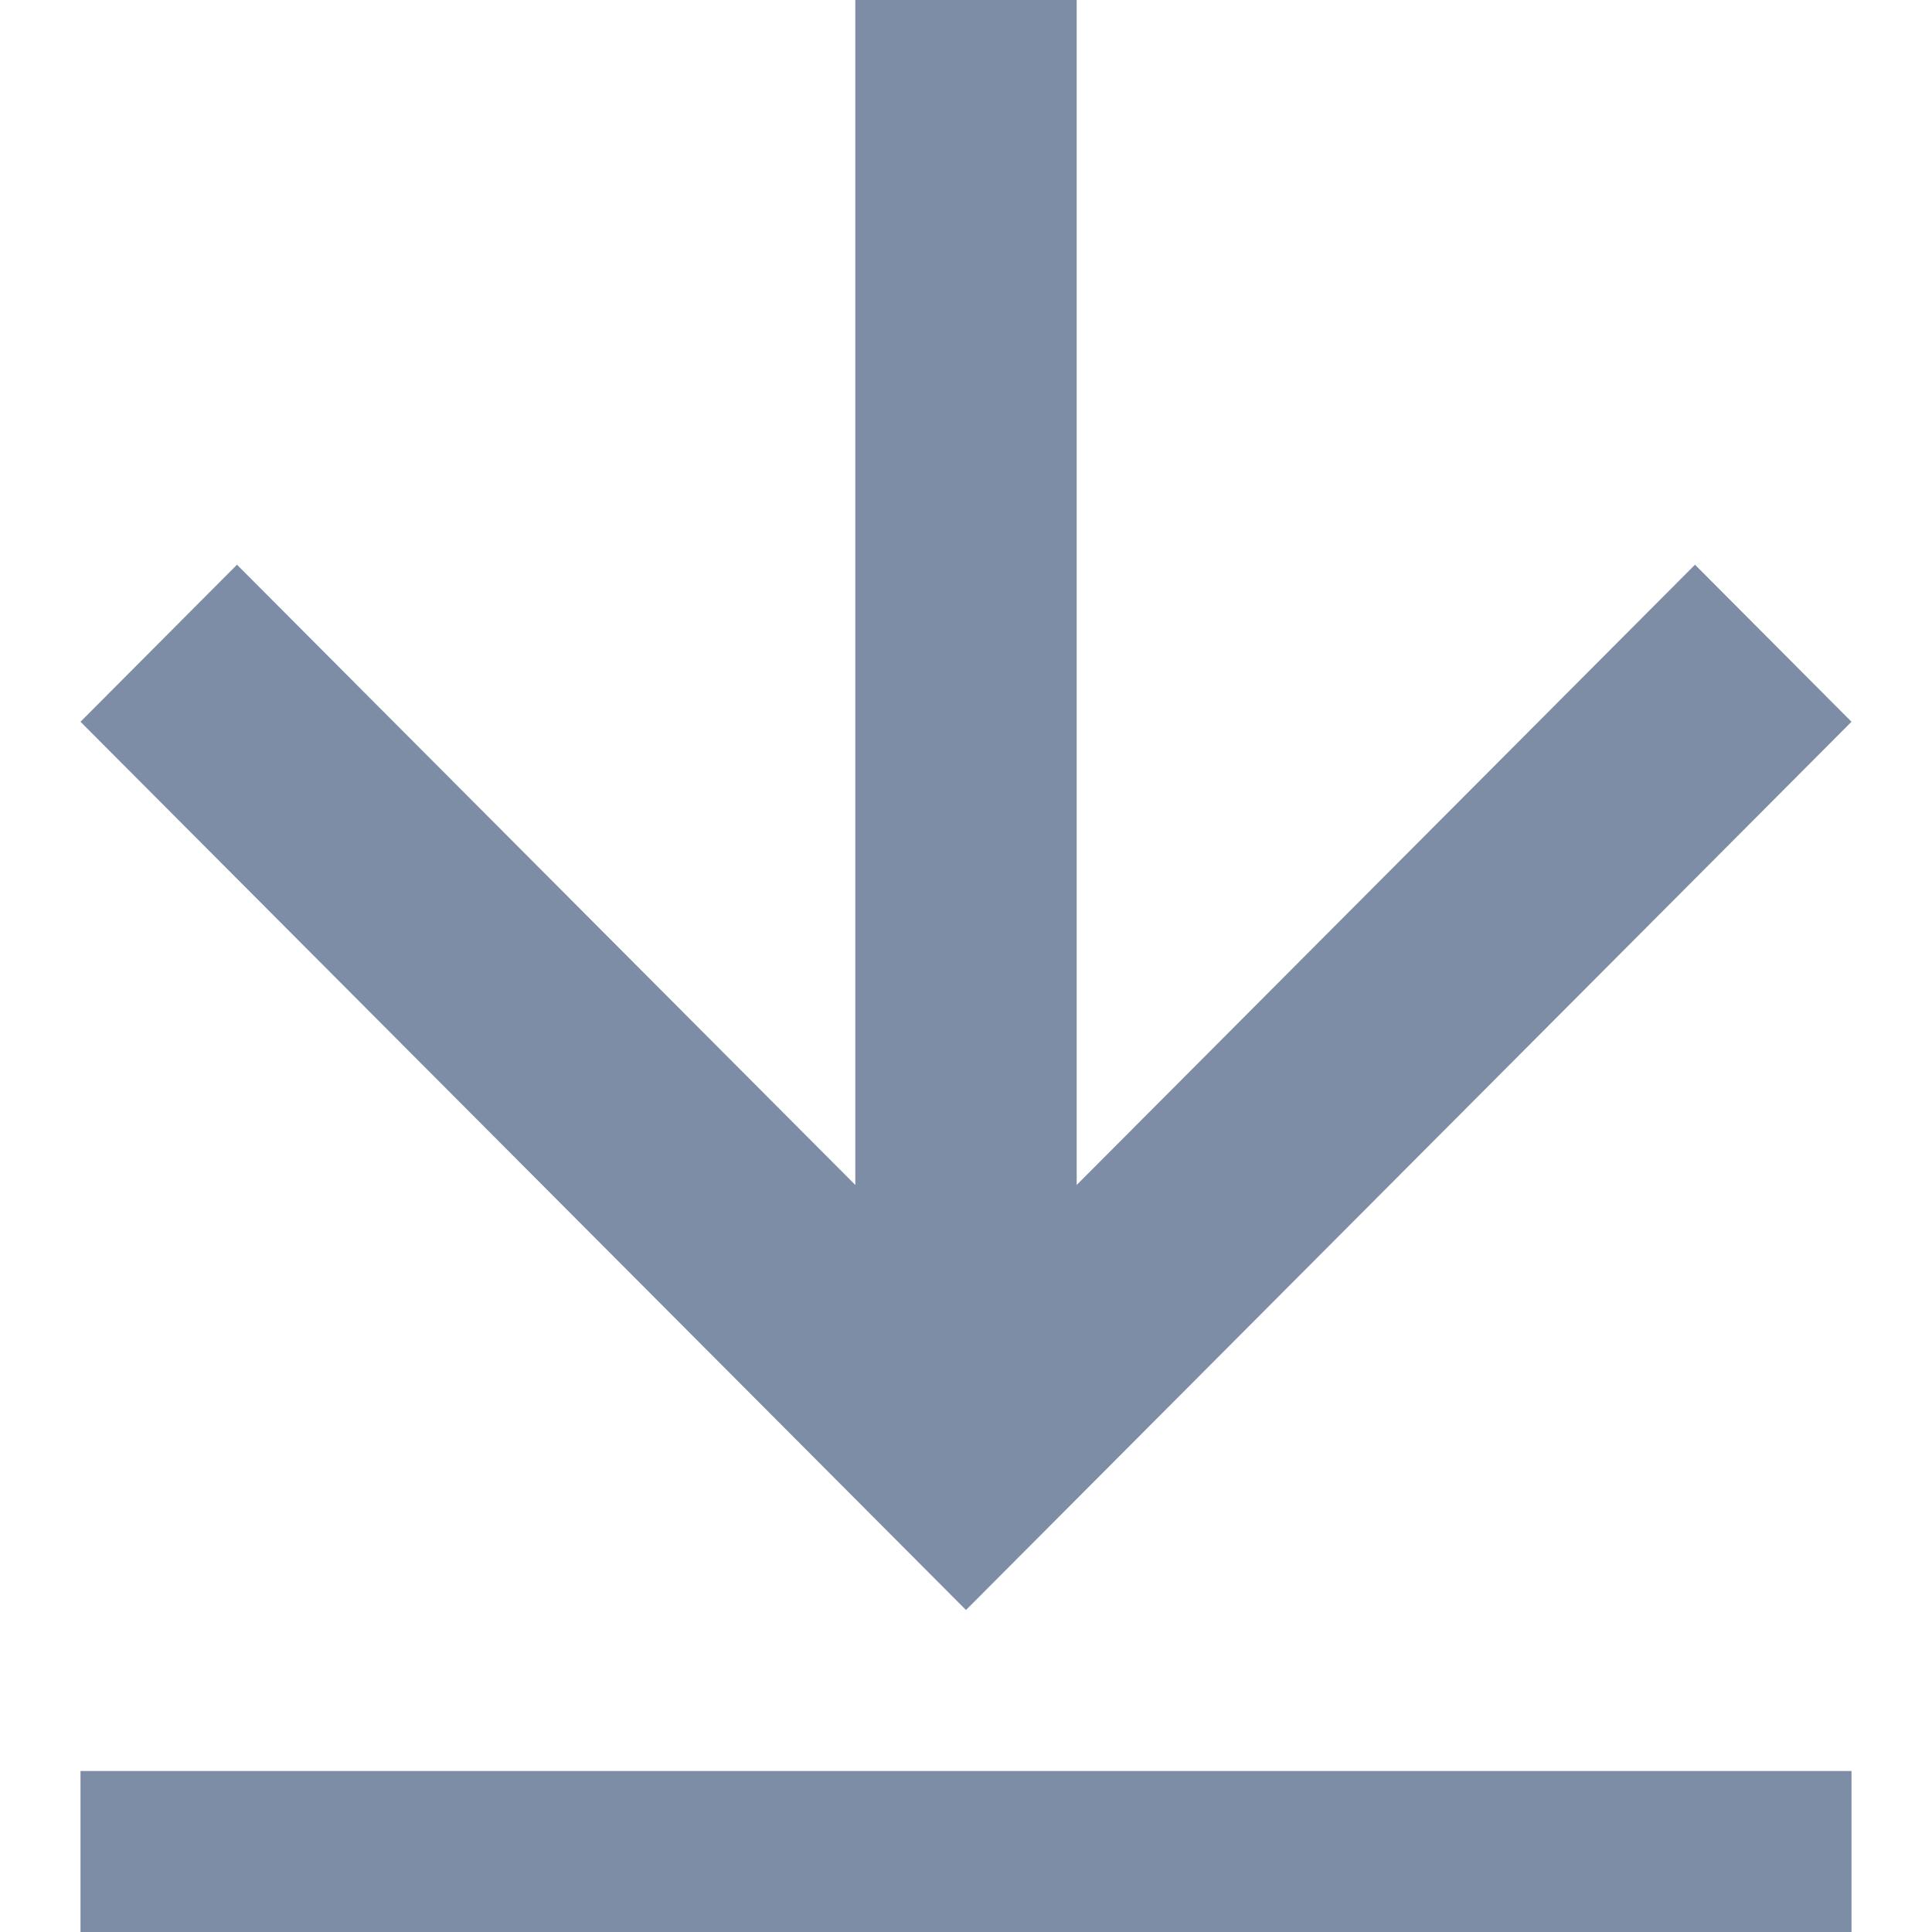
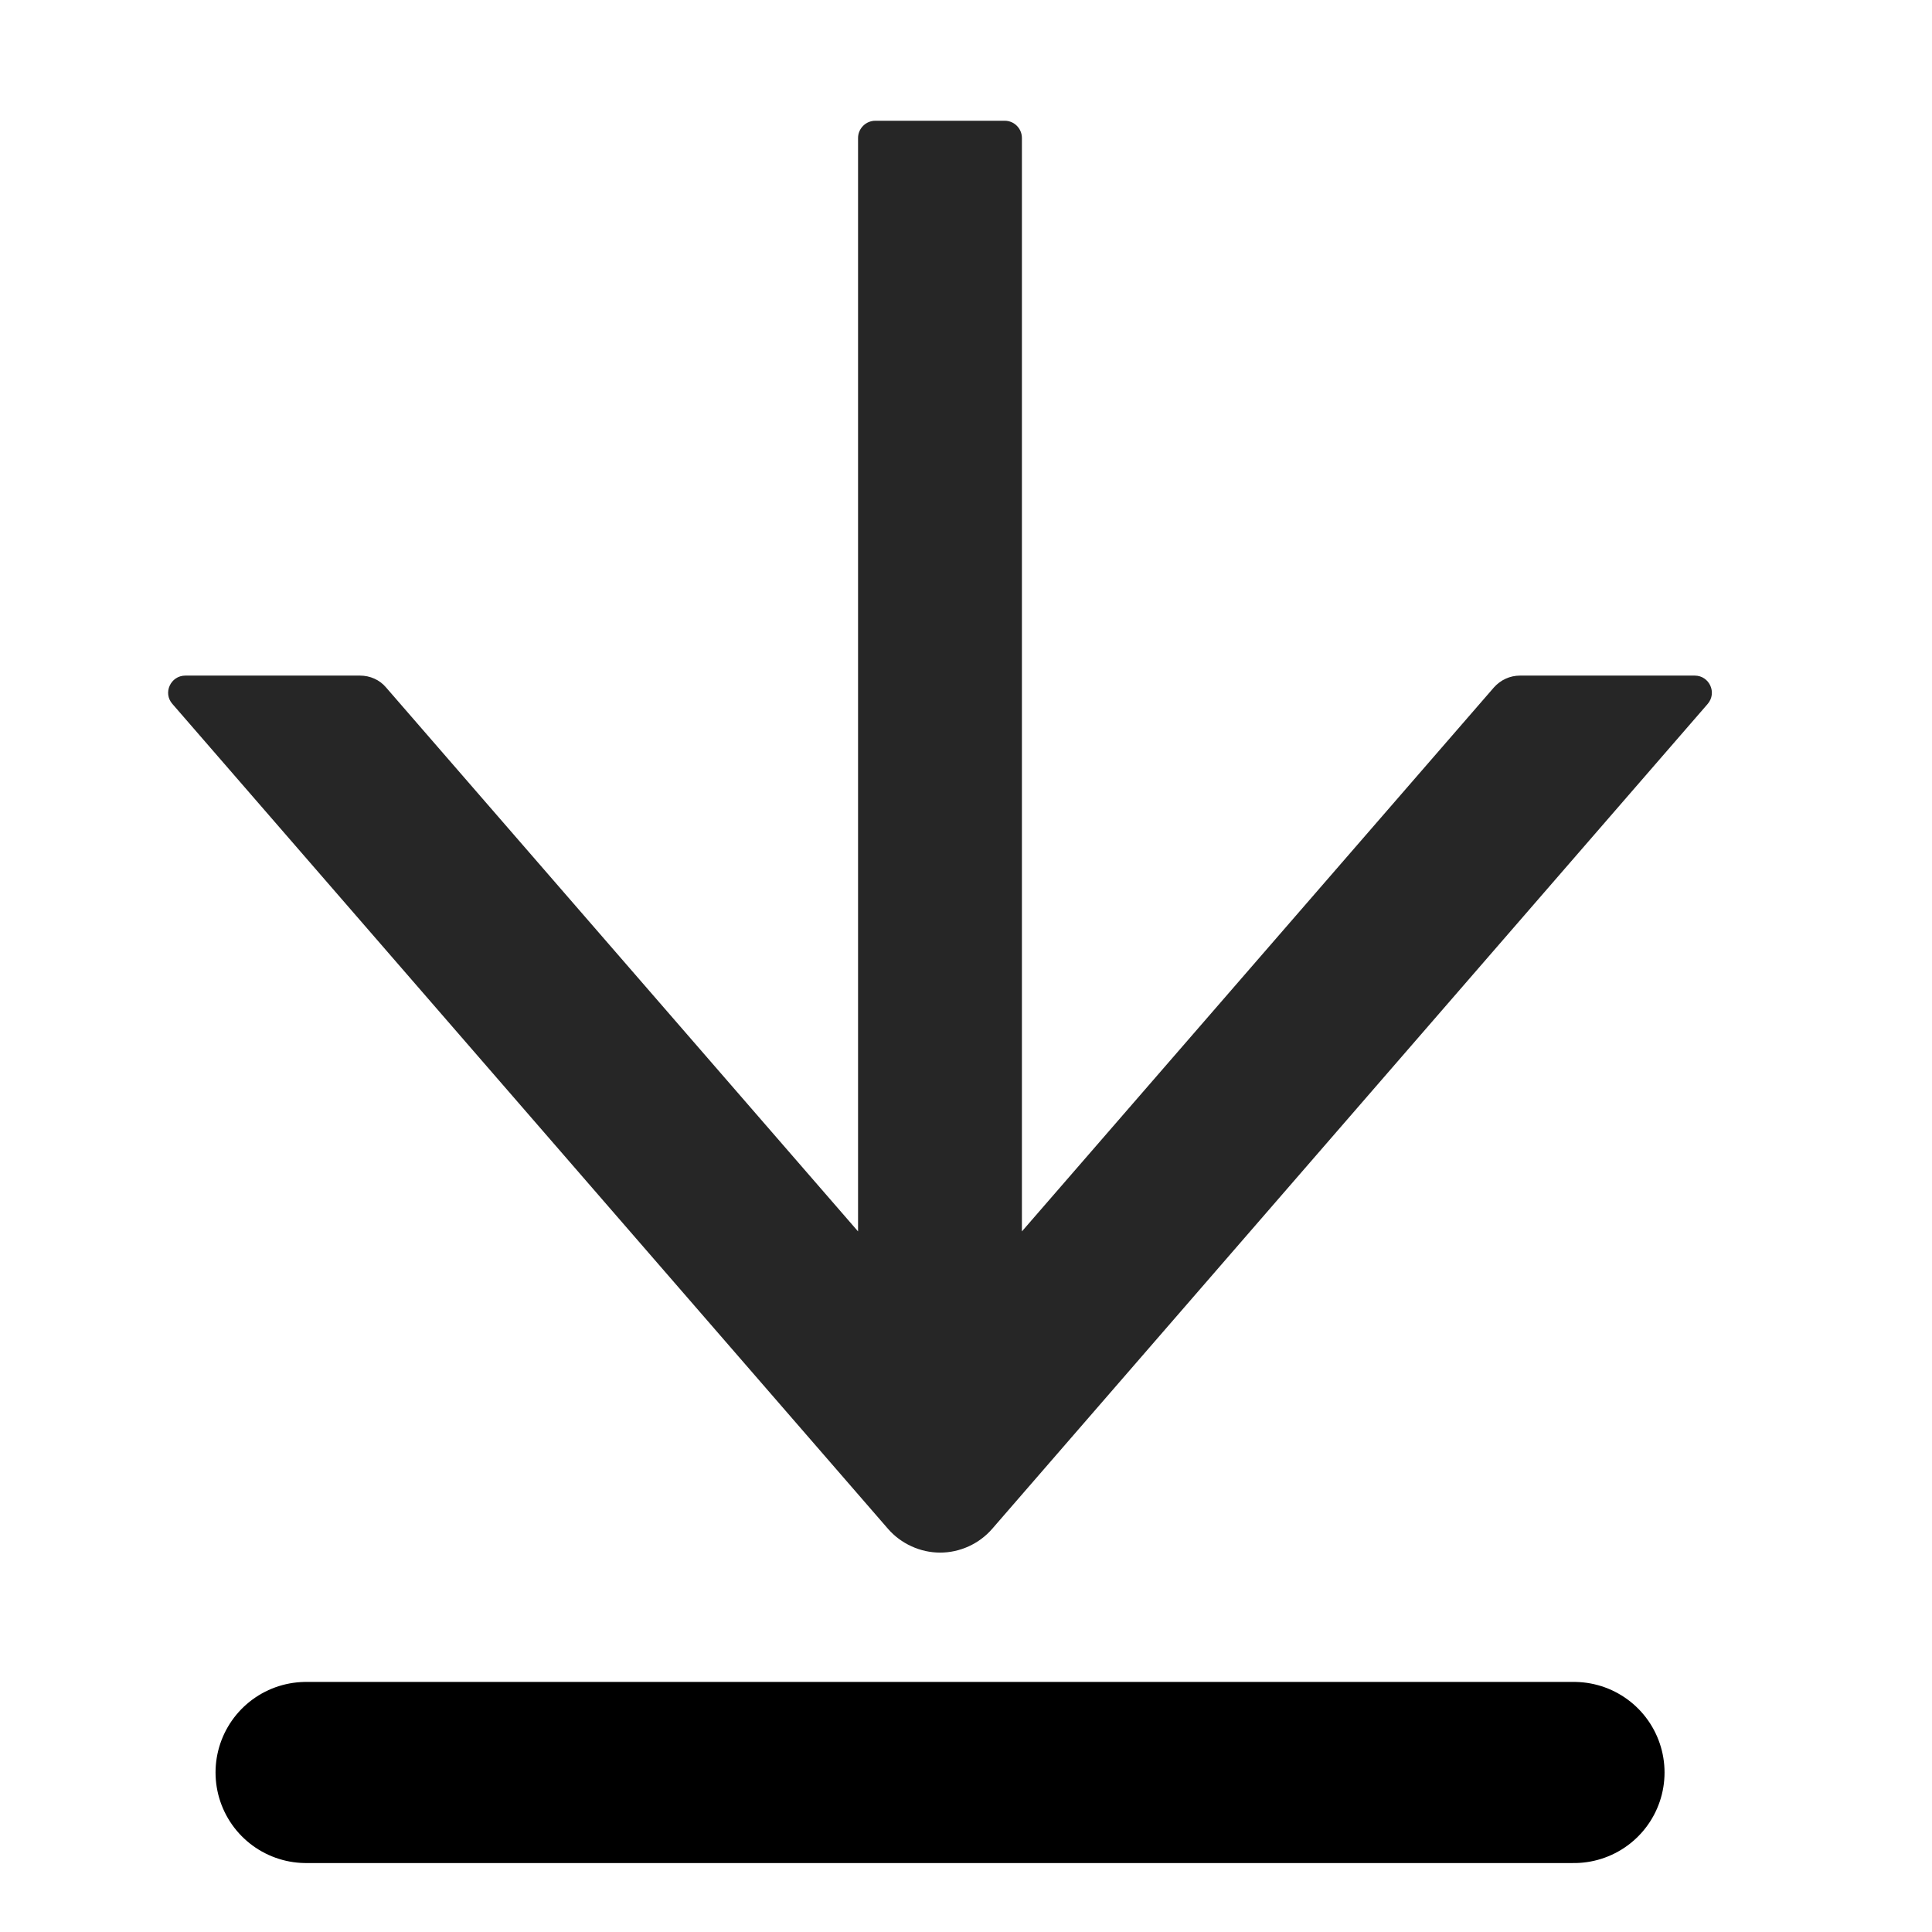
- <svg xmlns="http://www.w3.org/2000/svg" width="24" height="24" viewBox="0 0 24 24" fill="none">
-   <path d="M23 22H1V24H23V22Z" fill="#7D8DA6" />
-   <path d="M23 8.966L21.056 7.015L13.375 14.72V0H10.625V14.72L2.944 7.015L1 8.966L12 20L23 8.966Z" fill="#7D8DA6" />
+ <svg xmlns="http://www.w3.org/2000/svg" width="16" height="16" viewBox="0 0 16 16" fill="none">
+   <path d="M14.035 5.595H12.588C12.506 5.595 12.428 5.63 12.372 5.693L8.463 10.198V1.143C8.463 1.064 8.399 1 8.321 1H7.249C7.171 1 7.106 1.064 7.106 1.143V10.198L3.197 5.693C3.144 5.63 3.065 5.595 2.981 5.595H1.535C1.413 5.595 1.347 5.739 1.428 5.83L7.354 12.661C7.408 12.723 7.474 12.772 7.549 12.806C7.623 12.84 7.704 12.858 7.786 12.858C7.868 12.858 7.948 12.84 8.023 12.806C8.097 12.772 8.163 12.723 8.217 12.661L14.142 5.83C14.222 5.737 14.156 5.595 14.035 5.595Z" fill="black" fill-opacity="0.85" />
+   <line x1="2.535" y1="14.679" x2="13.035" y2="14.679" stroke="black" stroke-width="1.5" stroke-linecap="round" />
</svg>
